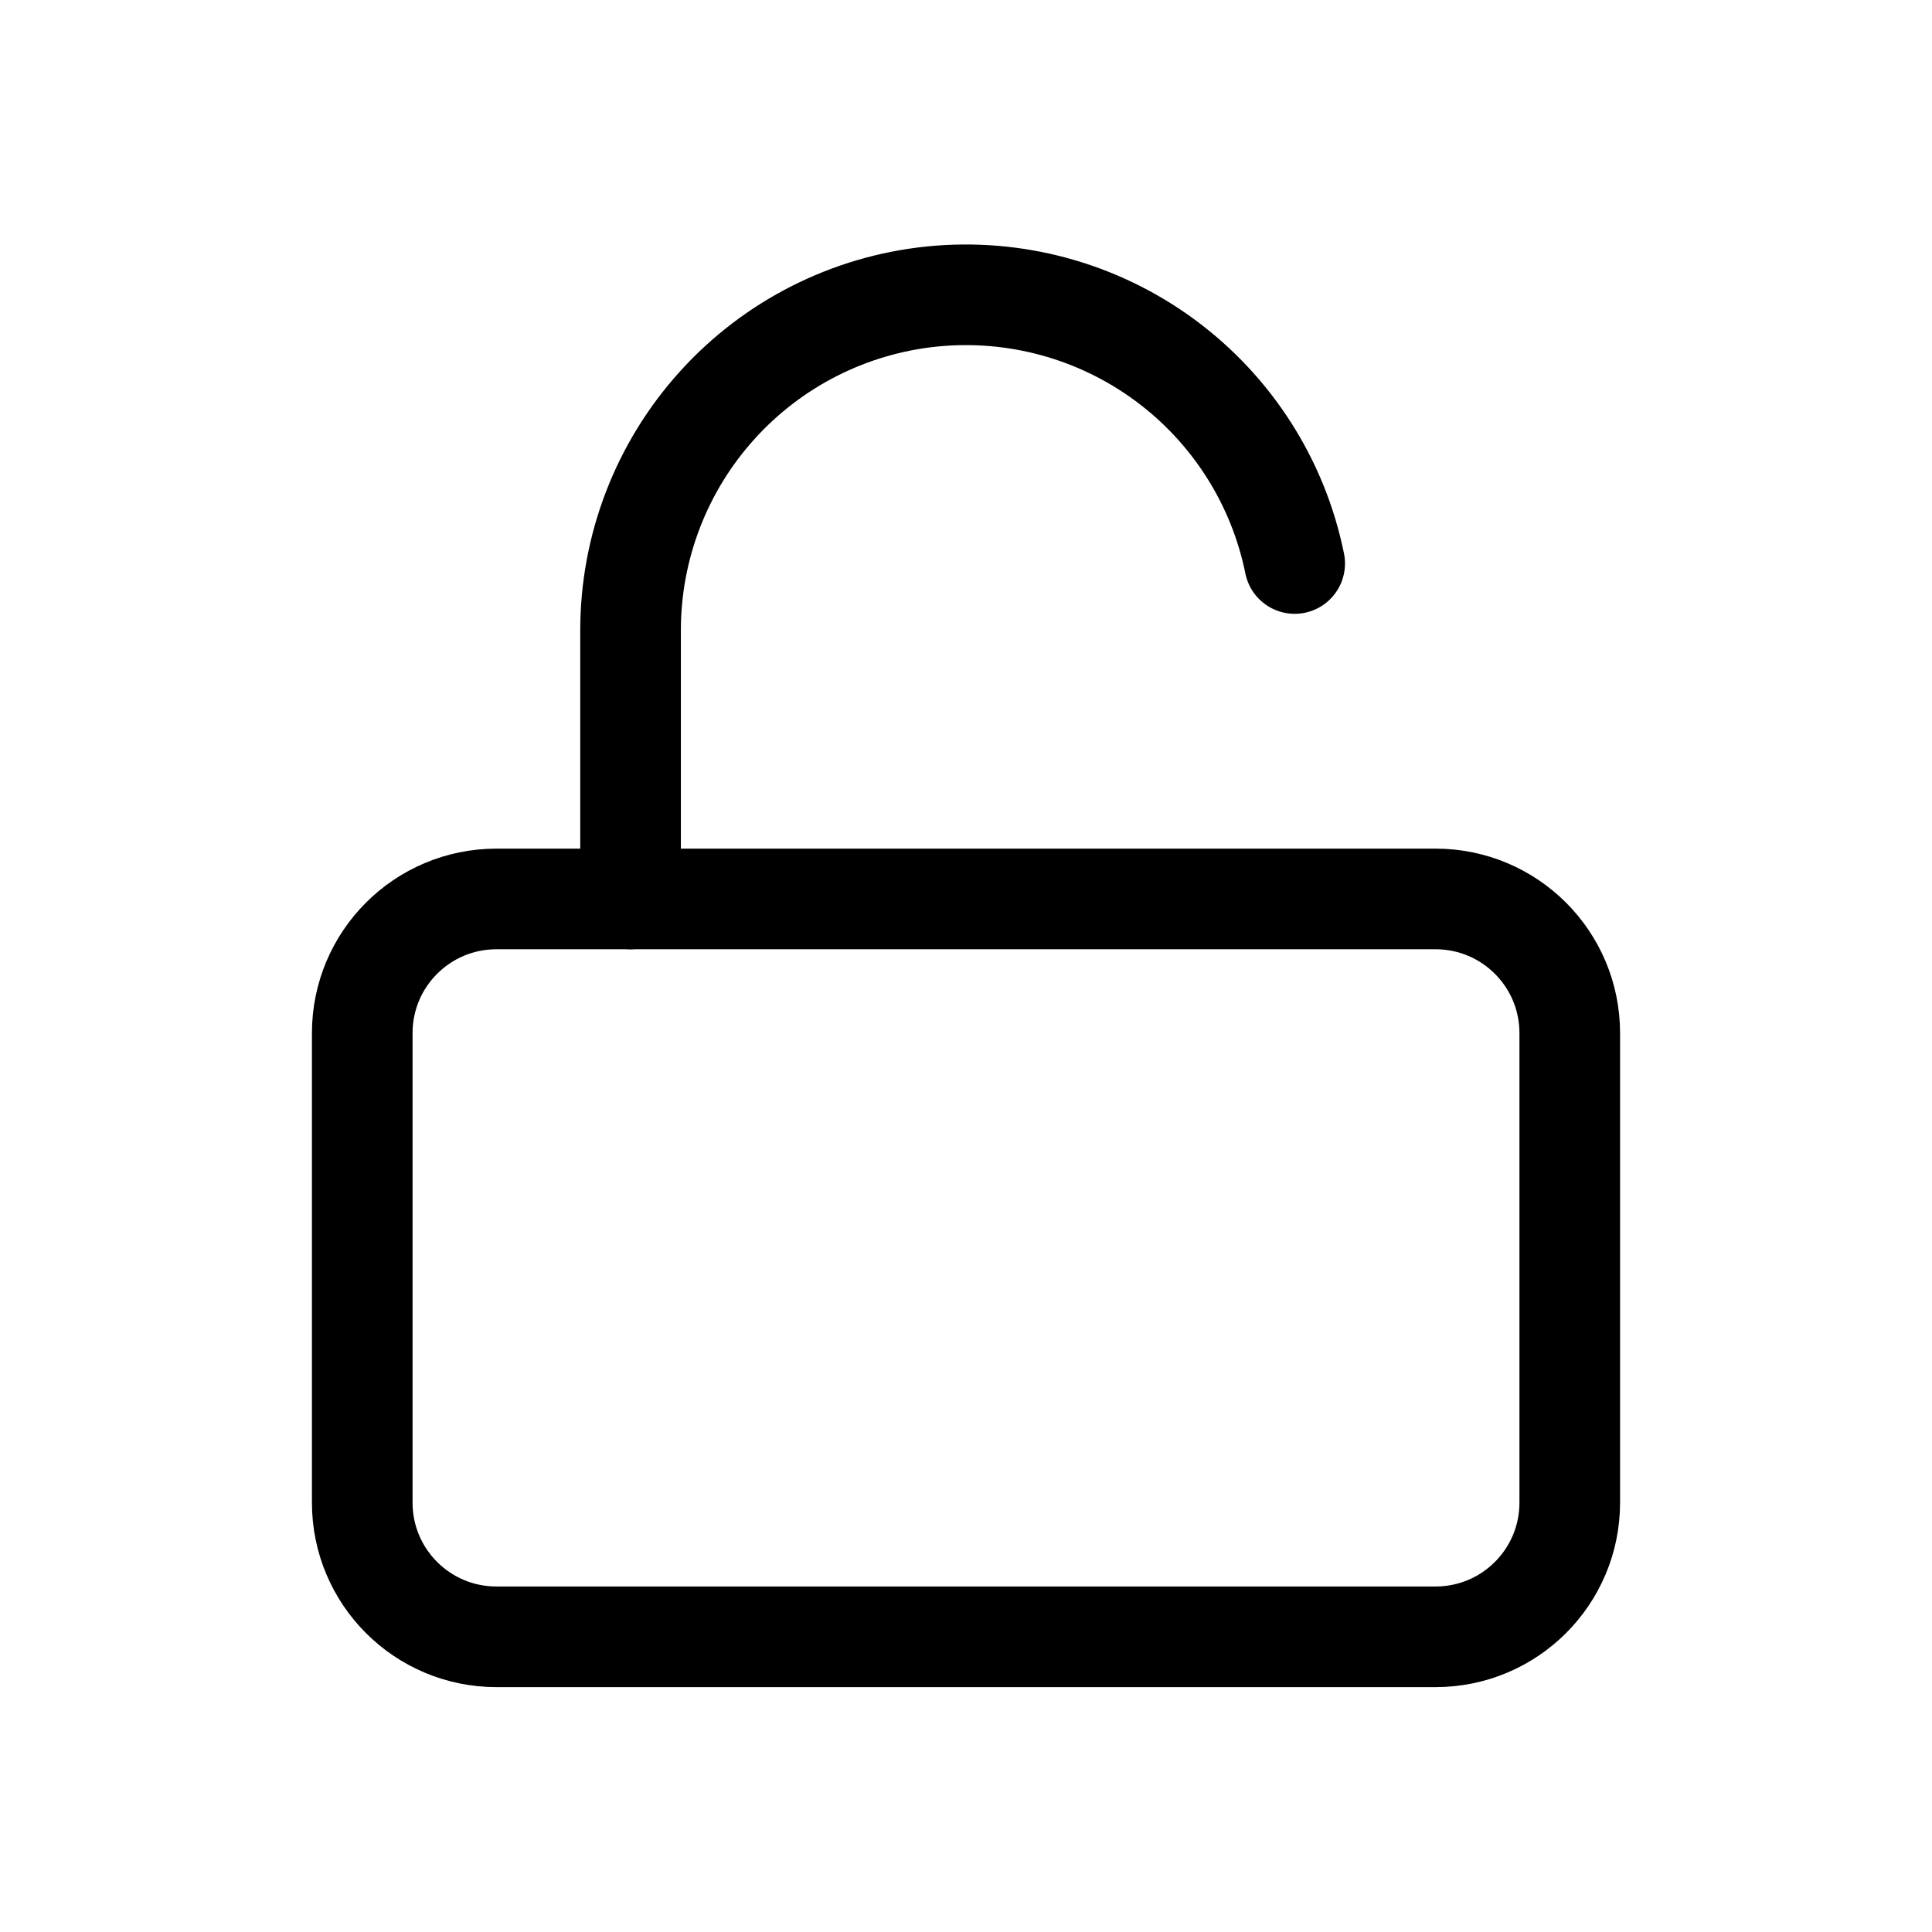
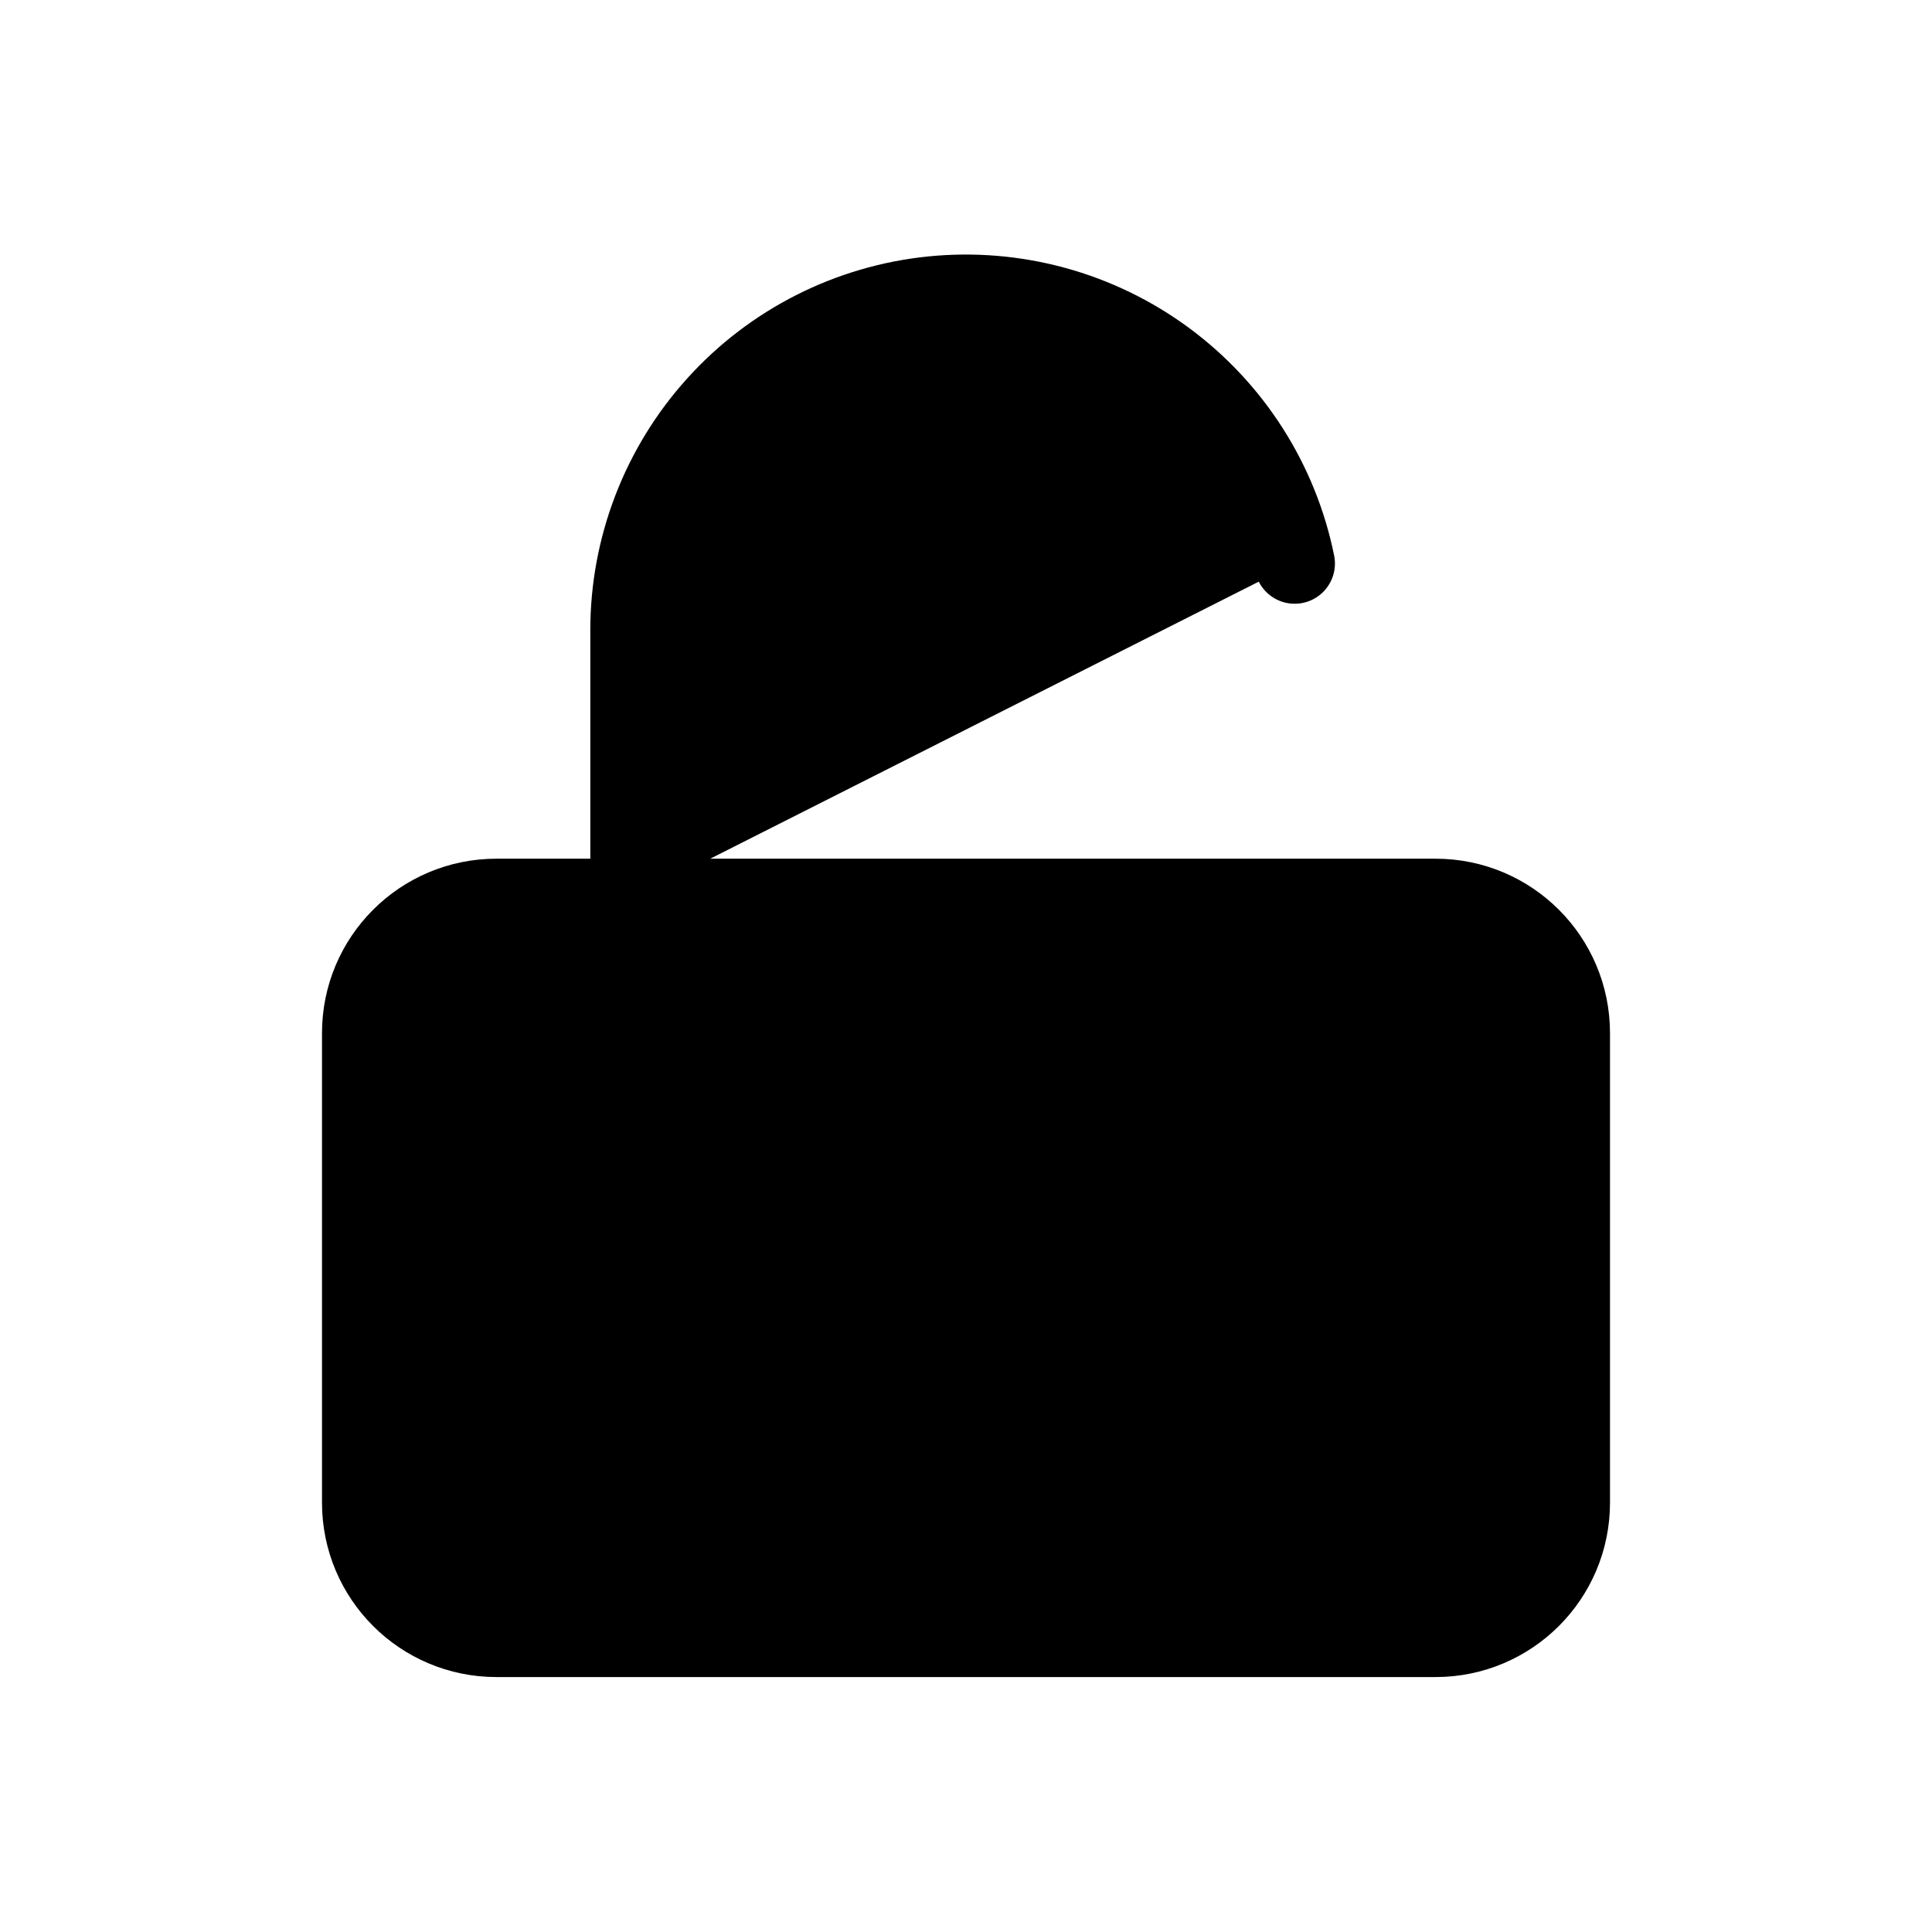
- <svg xmlns="http://www.w3.org/2000/svg" width="24" height="24" viewBox="0 0 24 24" fill="none">
-   <path d="M17.833 11.167H6.167C5.246 11.167 4.5 11.913 4.5 12.833V18.667C4.5 19.587 5.246 20.333 6.167 20.333H17.833C18.754 20.333 19.5 19.587 19.5 18.667V12.833C19.5 11.913 18.754 11.167 17.833 11.167Z" stroke="black" stroke-width="1.25" stroke-linecap="round" stroke-linejoin="round" />
-   <path d="M7.833 11.167V7.833C7.832 6.8 8.215 5.803 8.908 5.036C9.6 4.269 10.553 3.787 11.581 3.683C12.609 3.58 13.639 3.861 14.471 4.474C15.303 5.087 15.878 5.987 16.083 7" stroke="black" stroke-width="1.25" stroke-linecap="round" stroke-linejoin="round" />
+ <svg xmlns="http://www.w3.org/2000/svg" viewBox="0 0 24 24">
+   <path fill="currentColor" stroke="currentColor" stroke-linecap="round" stroke-linejoin="round" d="M17.833 11.167H6.167C5.246 11.167 4.5 11.913 4.5 12.833V18.667C4.5 19.587 5.246 20.333 6.167 20.333H17.833C18.754 20.333 19.5 19.587 19.5 18.667V12.833C19.5 11.913 18.754 11.167 17.833 11.167Z" />
+   <path fill="currentColor" stroke="currentColor" stroke-linecap="round" stroke-linejoin="round" d="M7.833 11.167V7.833C7.832 6.8 8.215 5.803 8.908 5.036C9.6 4.269 10.553 3.787 11.581 3.683C12.609 3.58 13.639 3.861 14.471 4.474C15.303 5.087 15.878 5.987 16.083 7" />
</svg>
